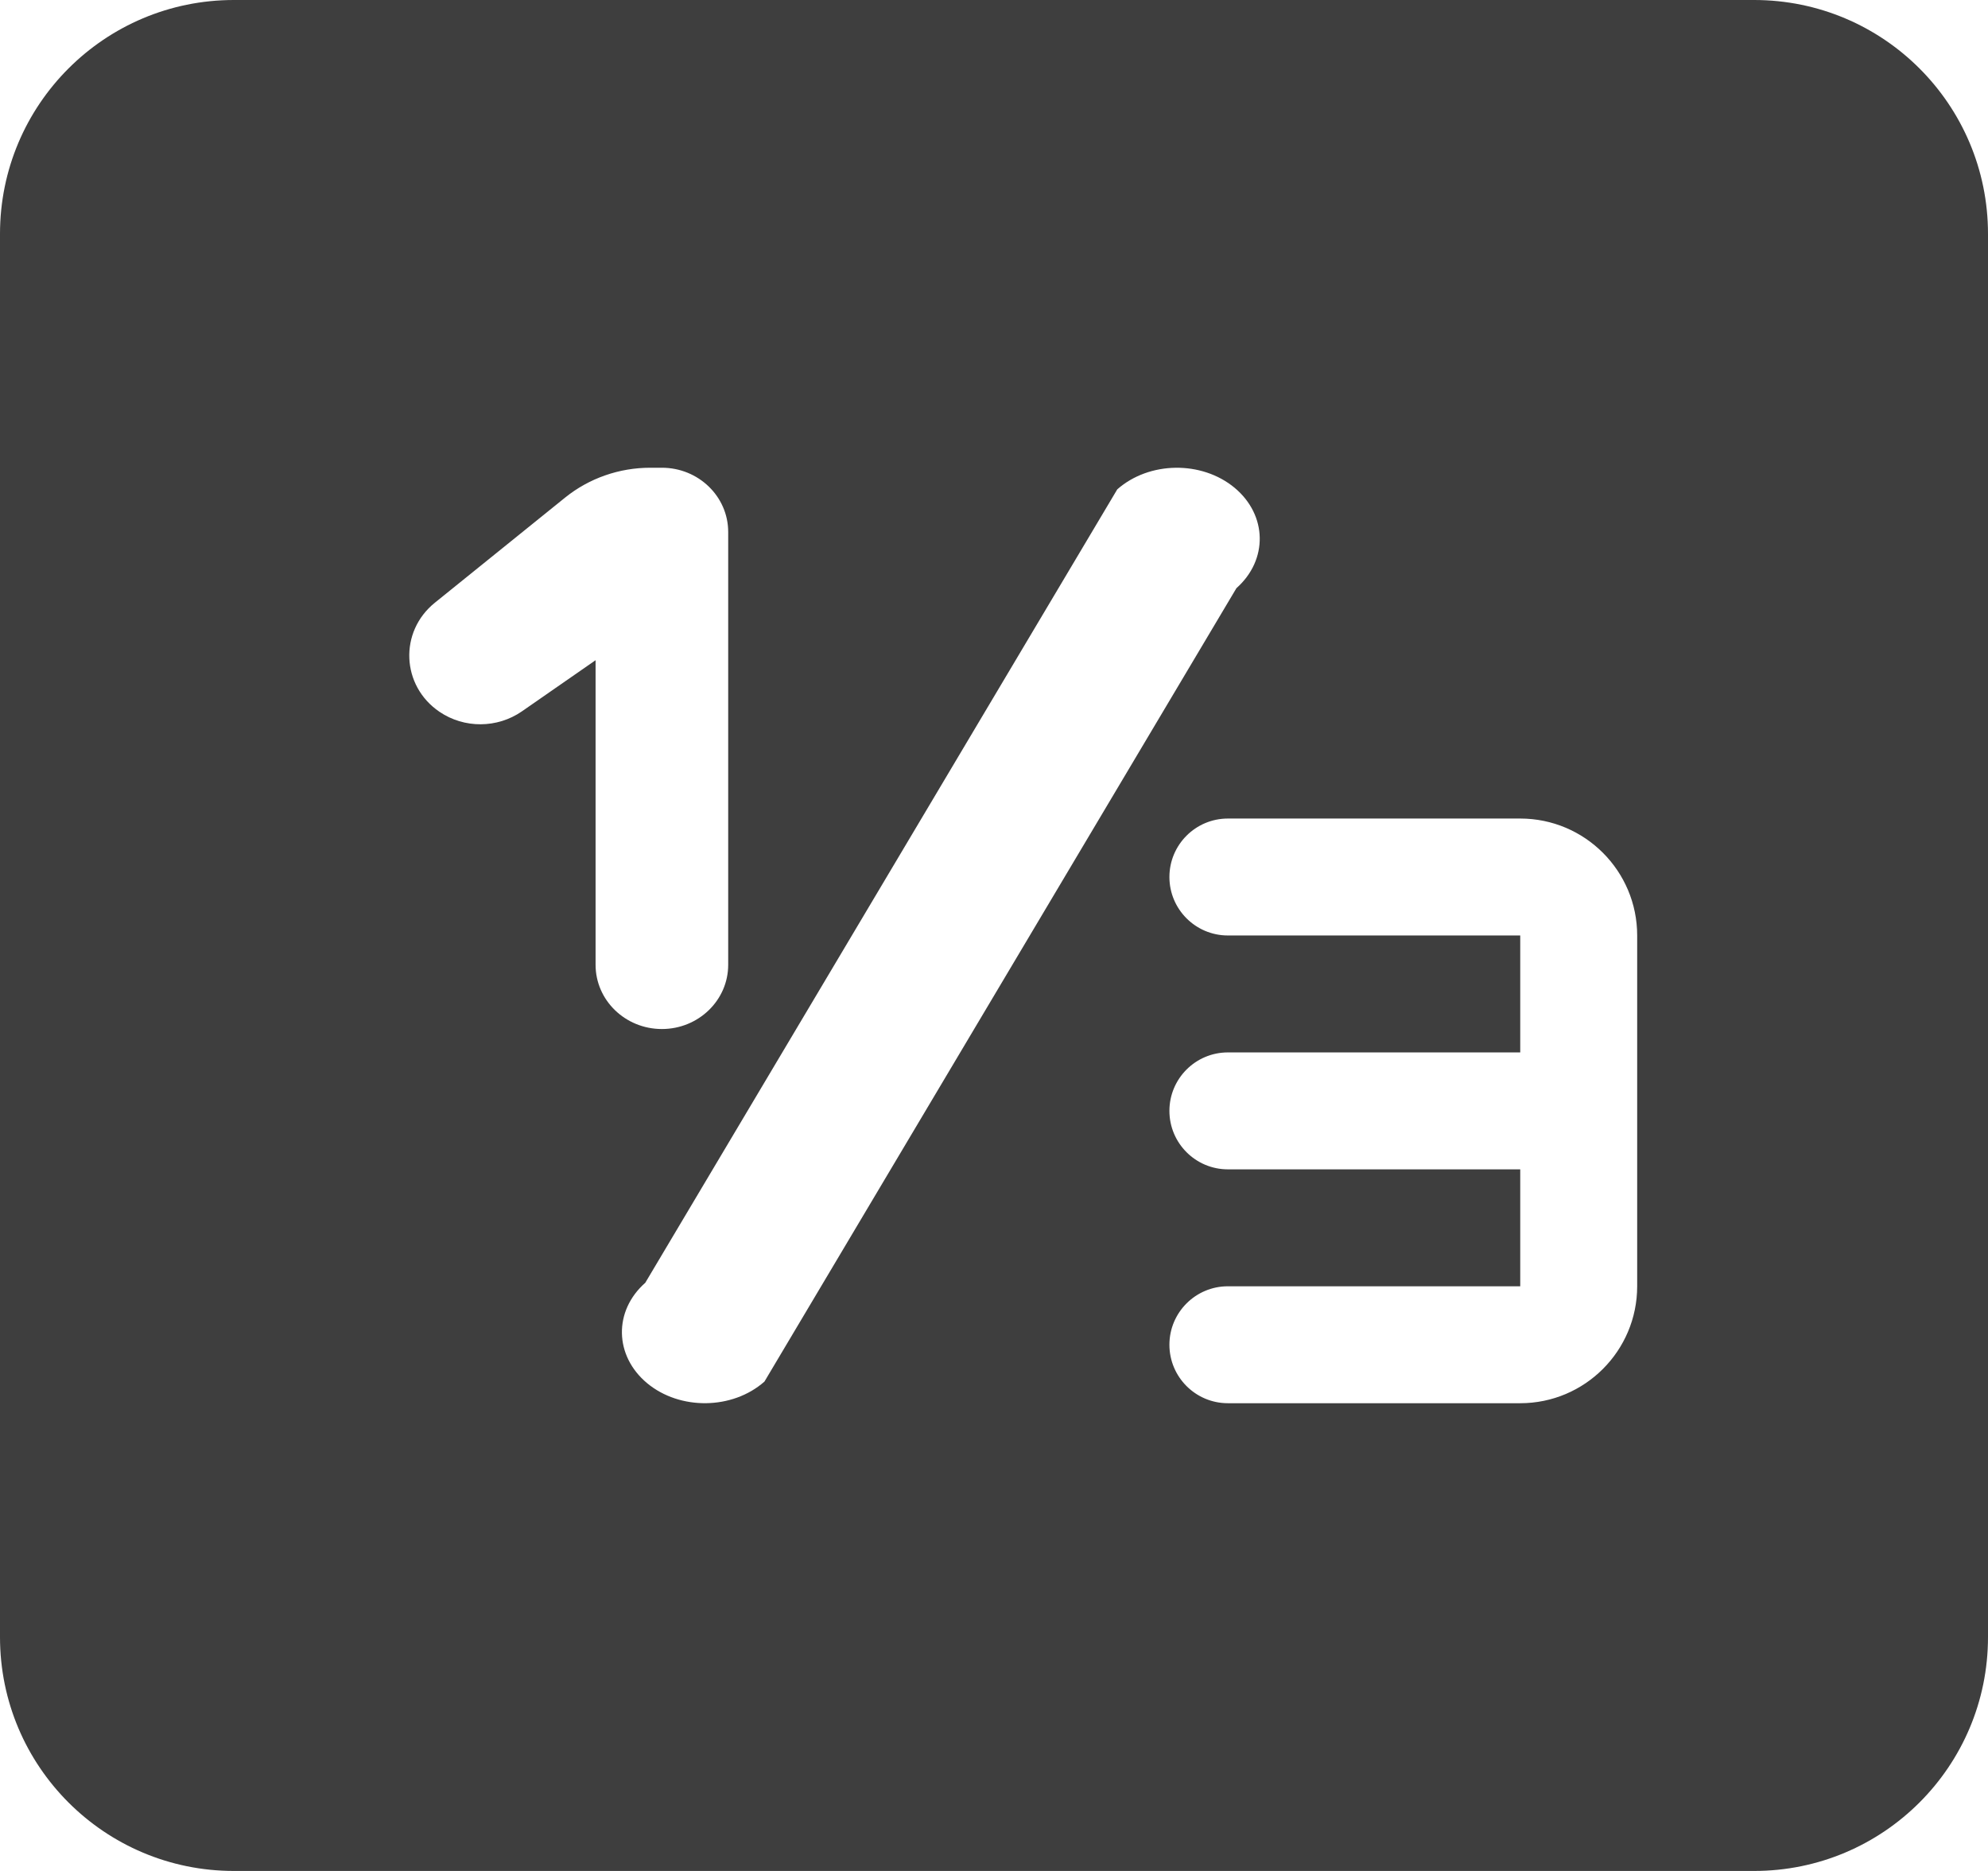
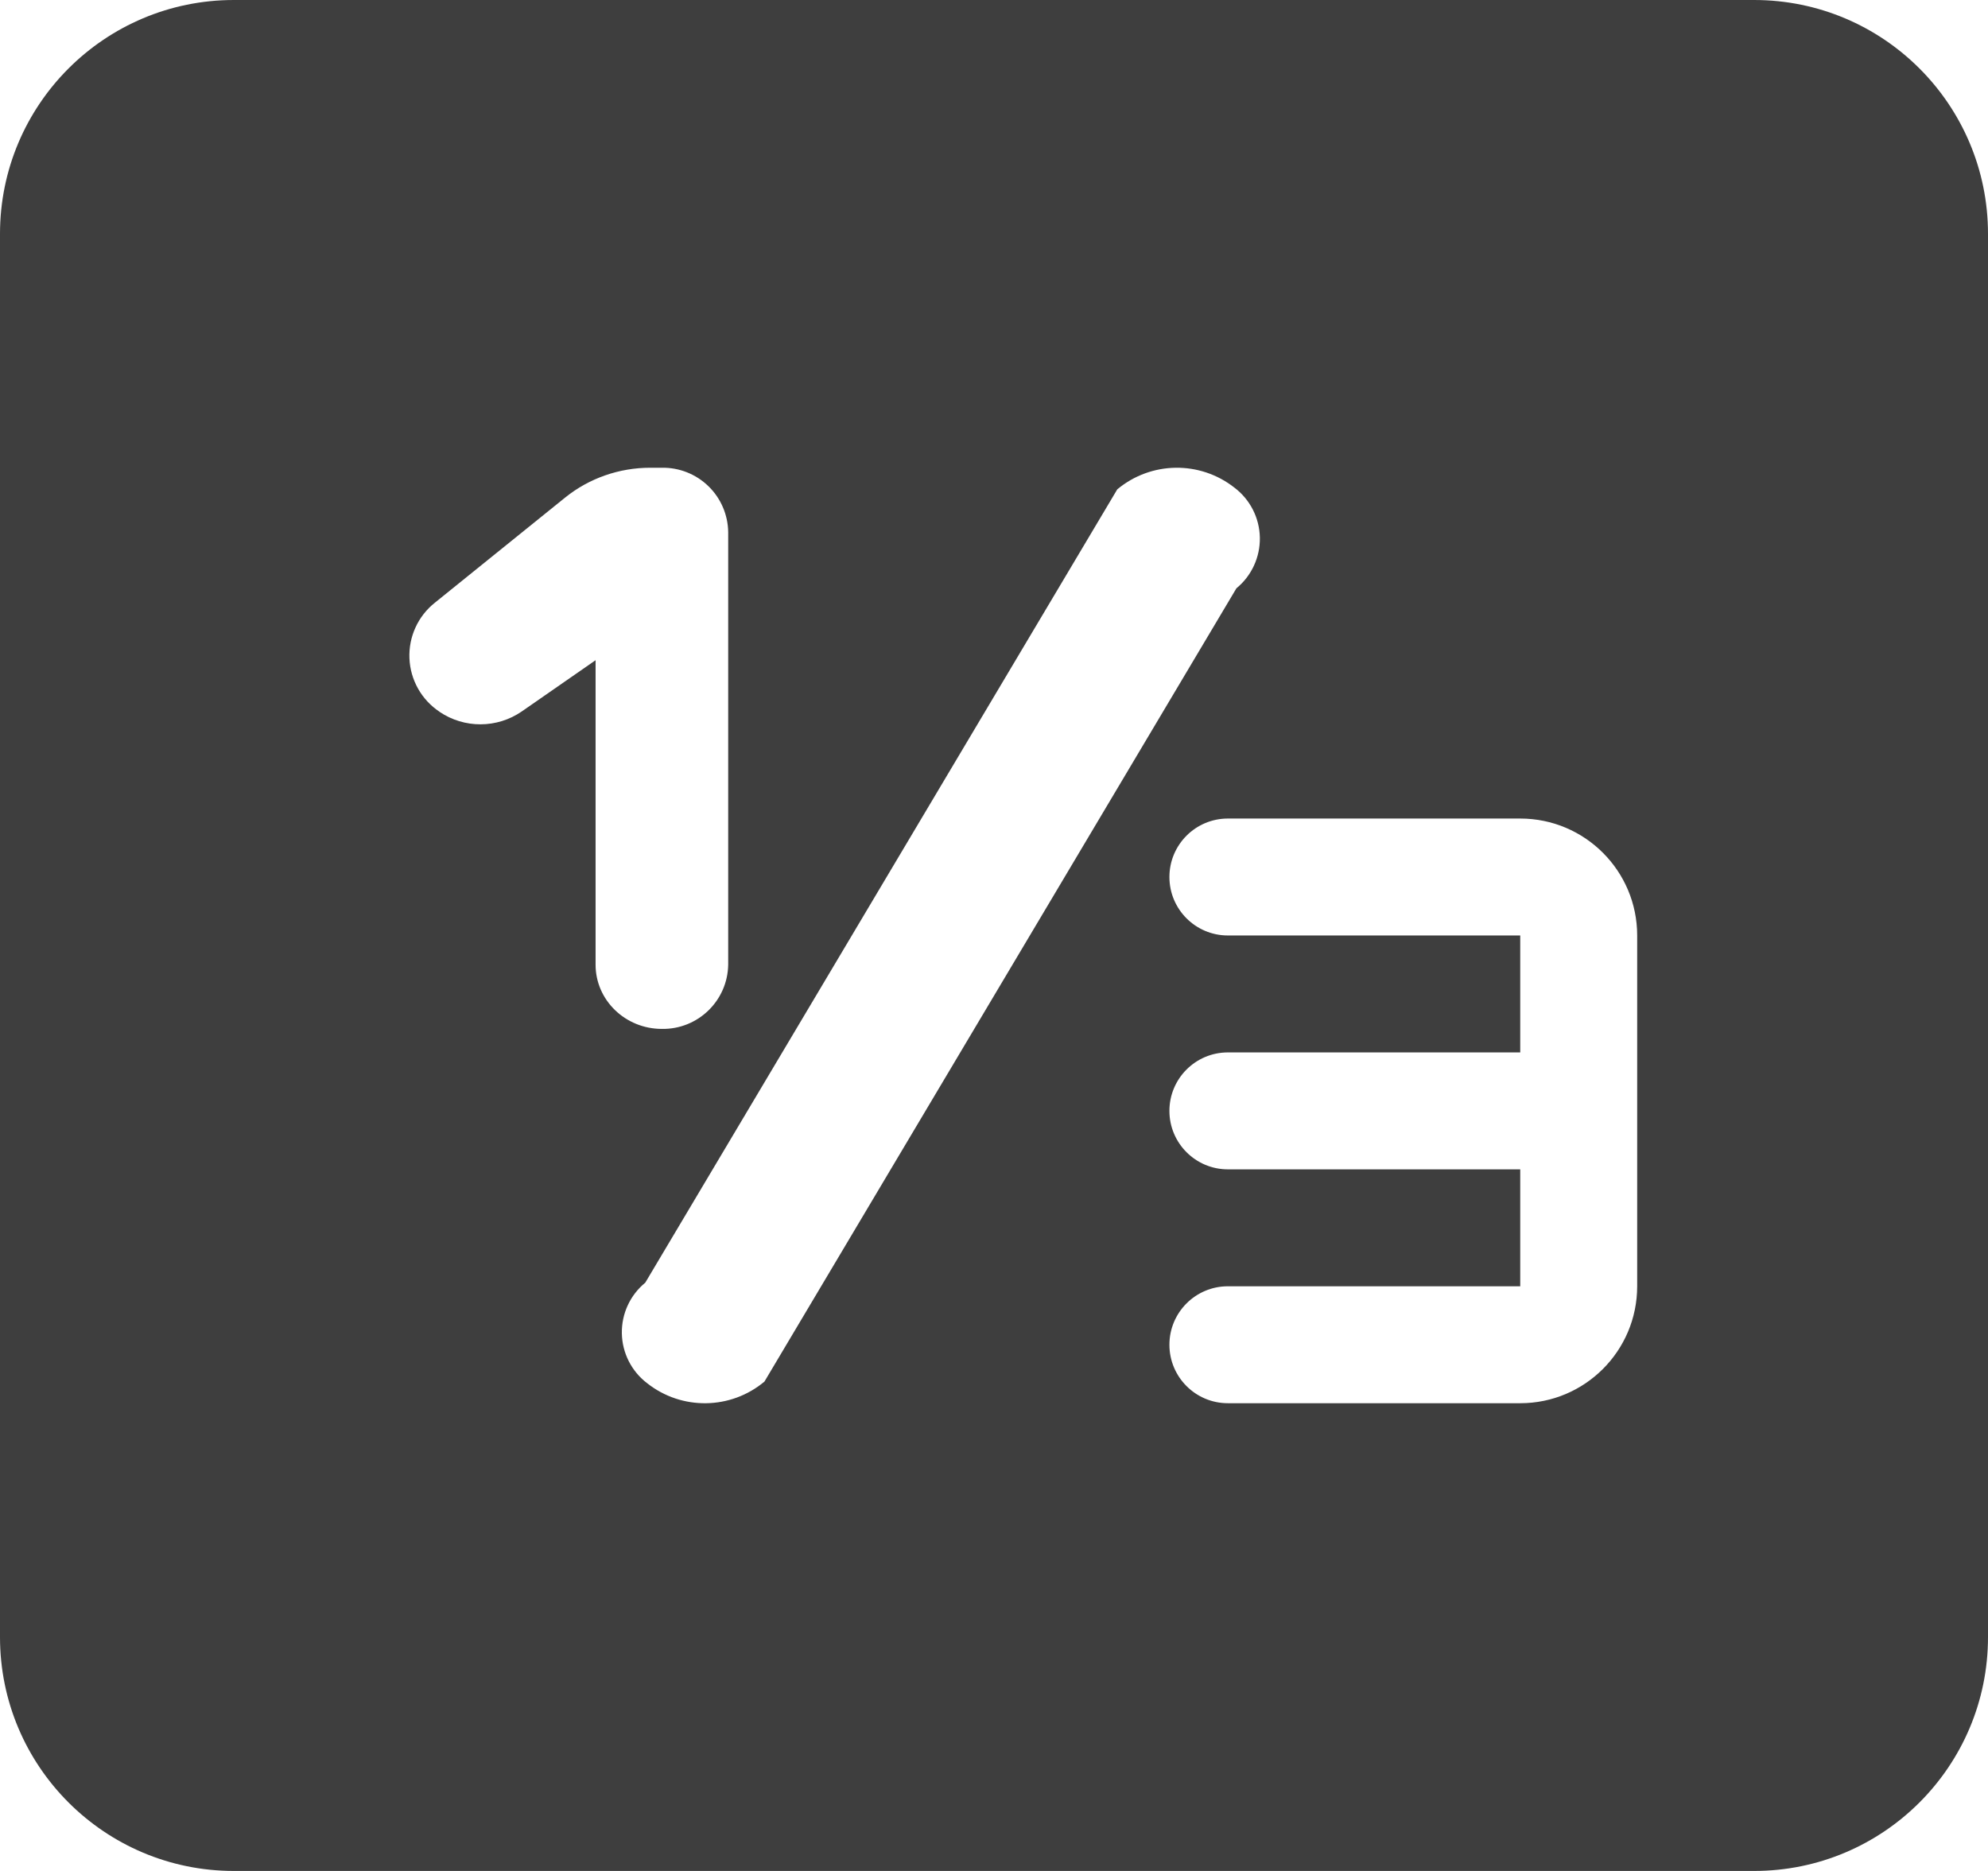
- <svg xmlns="http://www.w3.org/2000/svg" width="17" height="16" viewBox="0 0 17 16" fill="none">
-   <path fill-rule="evenodd" clip-rule="evenodd" d="M2 0C0.895 0 0 0.895 0 2V14C0 15.105 0.895 16 2 16H15C16.105 16 17 15.105 17 14V2C17 0.895 16.105 0 15 0H2ZM3.758 6.087C3.97 6.231 4.252 6.229 4.462 6.084L5.093 5.646V8.251C5.093 8.554 5.347 8.8 5.66 8.8C5.973 8.8 6.227 8.554 6.227 8.251L6.227 4.549C6.227 4.246 5.973 4 5.66 4H5.56C5.295 4 5.038 4.09 4.834 4.254L3.719 5.154C3.411 5.402 3.431 5.865 3.758 6.087ZM10.557 4.171C10.838 4.405 10.845 4.789 10.573 5.03L6.537 11.815C6.264 12.056 5.815 12.062 5.534 11.829C5.253 11.595 5.245 11.211 5.518 10.97L9.554 4.185C9.827 3.944 10.276 3.938 10.557 4.171ZM10 7.5C10 7.224 10.224 7 10.5 7H13C13.552 7 14 7.448 14 8V11C14 11.552 13.552 12 13 12H10.5C10.224 12 10 11.776 10 11.5C10 11.224 10.224 11 10.5 11H13V10H10.5C10.224 10 10 9.776 10 9.5C10 9.224 10.224 9 10.5 9H13V8H10.5C10.224 8 10 7.776 10 7.5Z" fill="#3E3E3E" />
+ <svg xmlns="http://www.w3.org/2000/svg" width="17" height="16" fill="none">
+   <path fill-rule="evenodd" clip-rule="evenodd" d="M2 0a2 2 0 0 0-2 2v12a2 2 0 0 0 2 2h13a2 2 0 0 0 2-2V2a2 2 0 0 0-2-2H2Zm1.758 6.087a.624.624 0 0 0 .704-.003l.631-.438V8.25c0 .303.254.549.567.549a.558.558 0 0 0 .567-.549V4.55A.558.558 0 0 0 5.66 4h-.1c-.265 0-.522.09-.726.254l-1.115.9a.577.577 0 0 0 .04.933Zm6.799-1.916a.548.548 0 0 1 .016.86l-4.036 6.784a.795.795 0 0 1-1.003.014.548.548 0 0 1-.016-.86l4.036-6.784a.796.796 0 0 1 1.003-.014ZM10 7.5a.5.5 0 0 1 .5-.5H13a1 1 0 0 1 1 1v3a1 1 0 0 1-1 1h-2.5a.5.5 0 0 1 0-1H13v-1h-2.5a.5.5 0 0 1 0-1H13V8h-2.5a.5.5 0 0 1-.5-.5Z" fill="#3E3E3E" />
</svg>
